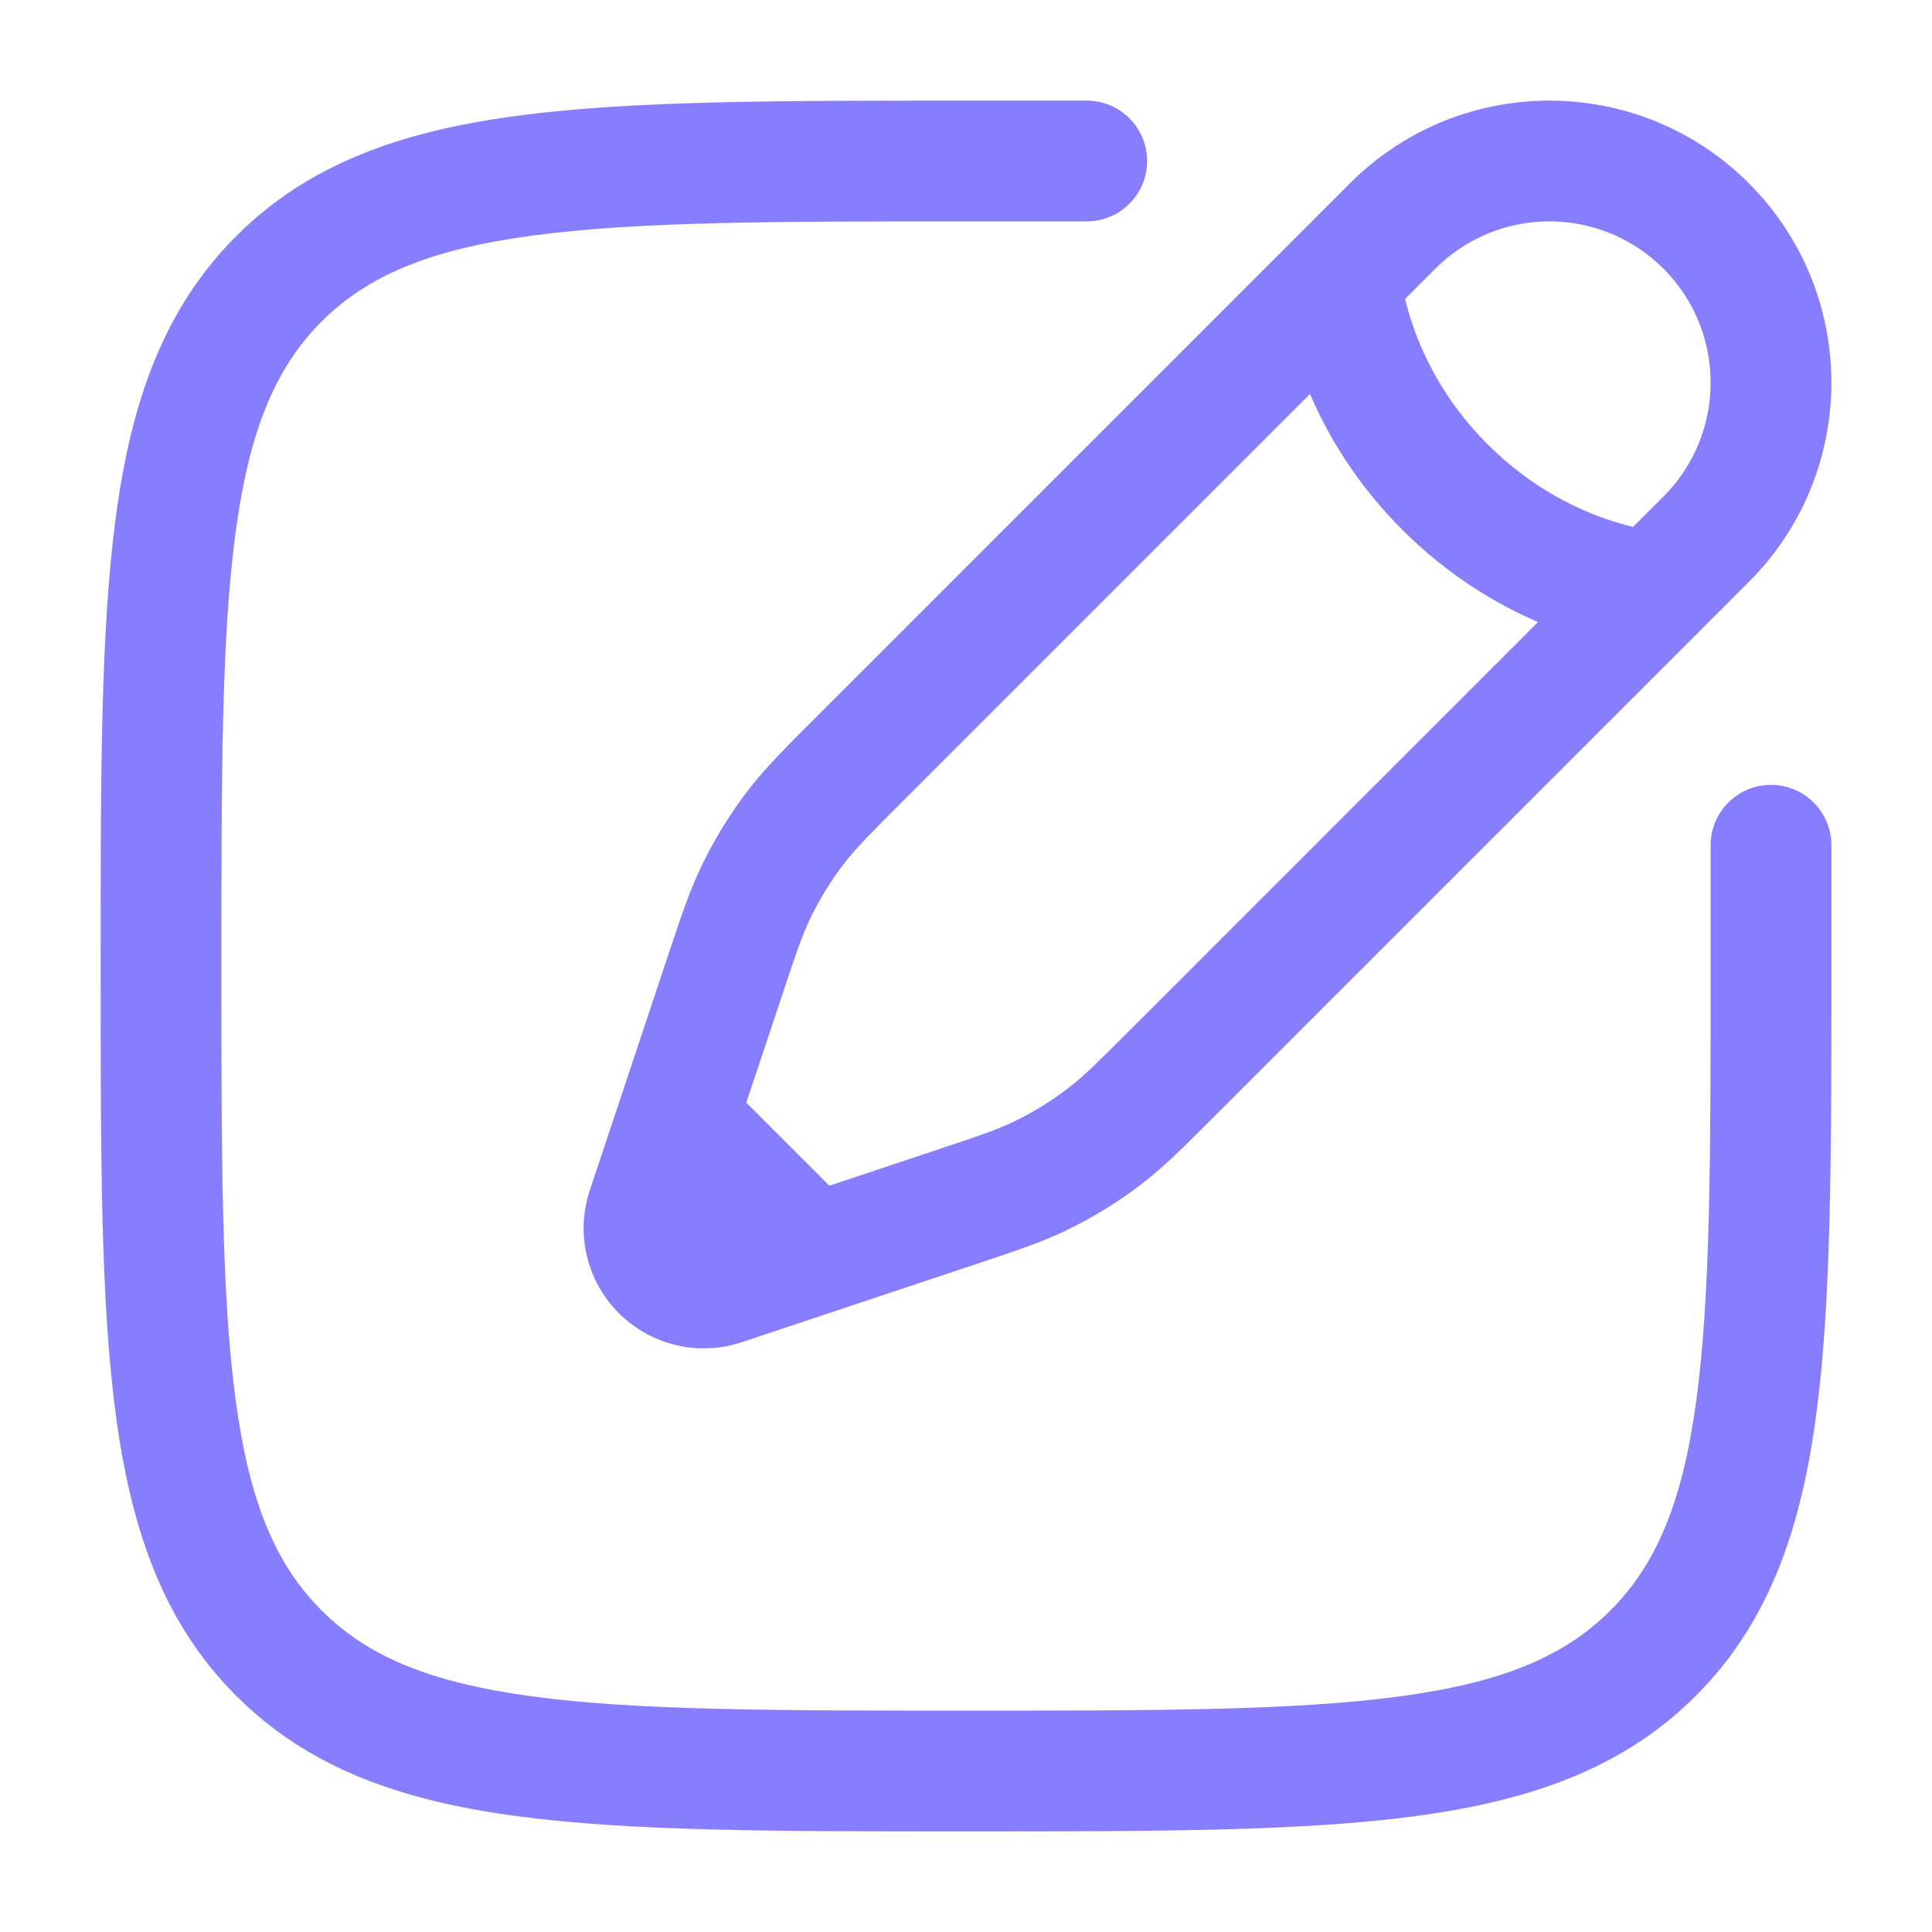
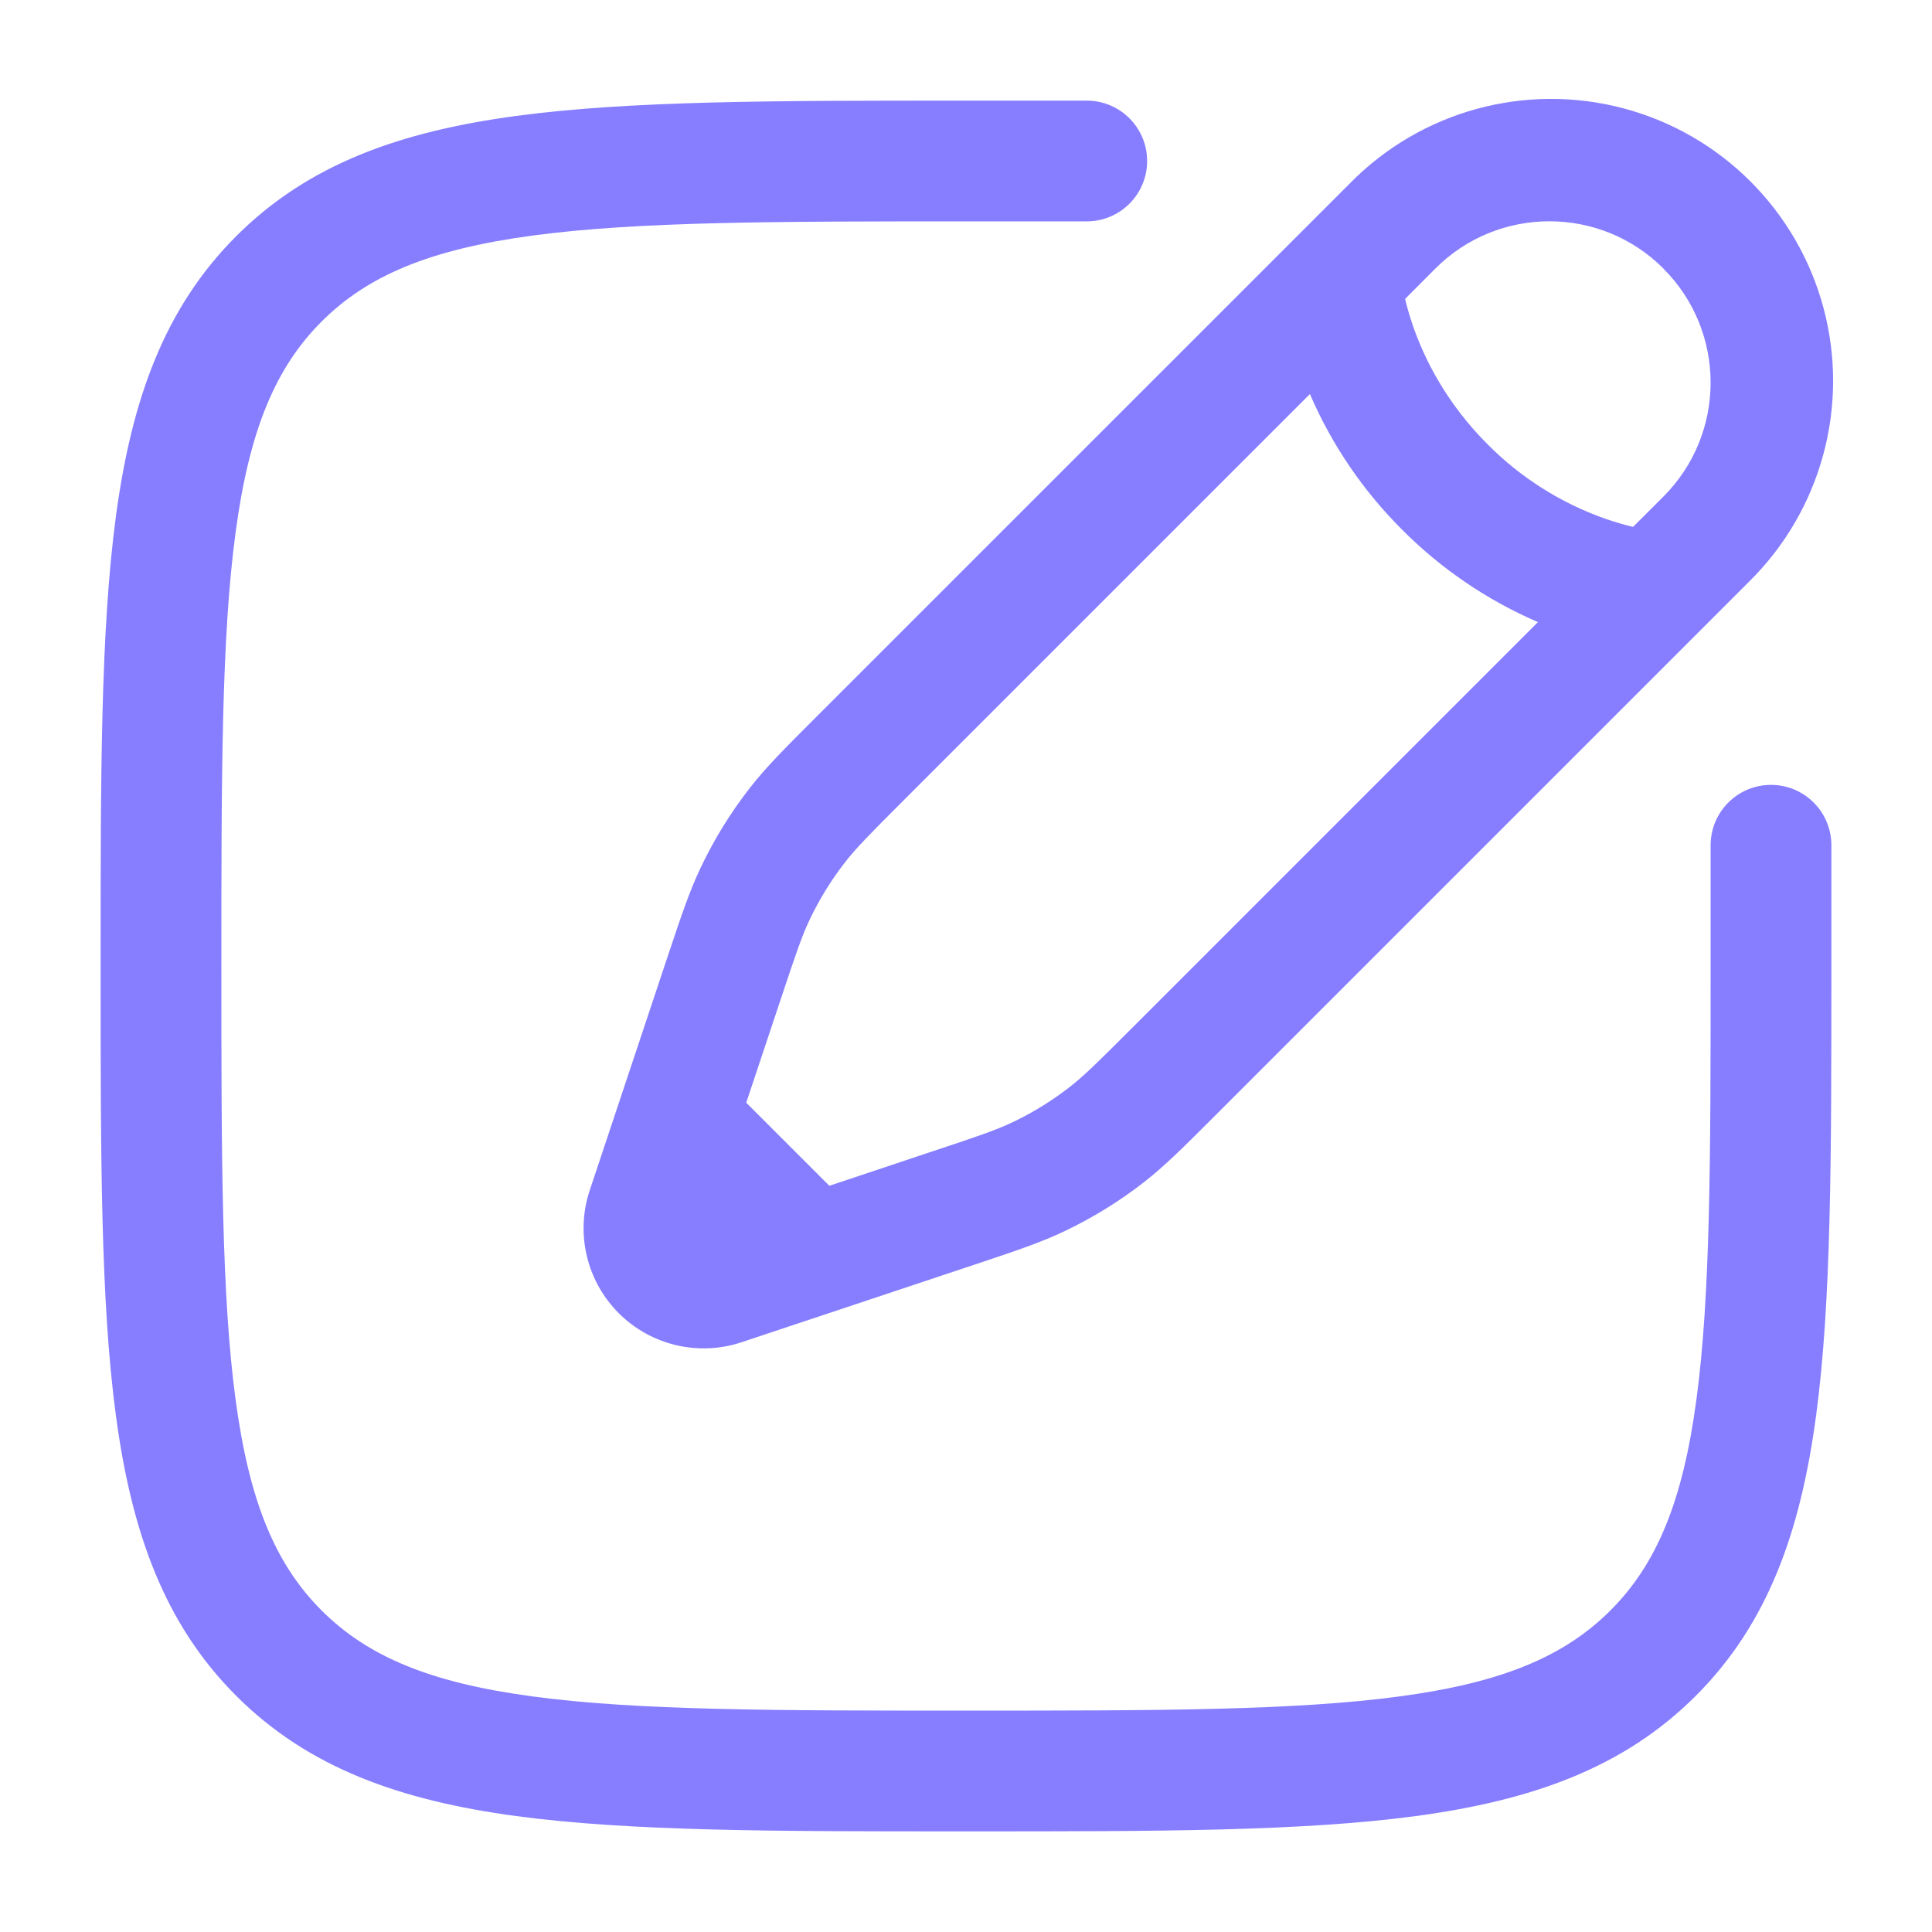
<svg xmlns="http://www.w3.org/2000/svg" width="36" height="36" viewBox="0 0 36 36" fill="none">
-   <path fill-rule="evenodd" clip-rule="evenodd" d="M17.914 1.875H20.25C20.871 1.875 21.375 2.379 21.375 3C21.375 3.621 20.871 4.125 20.25 4.125H18C14.433 4.125 11.87 4.127 9.92 4.39C8.003 4.647 6.847 5.138 5.992 5.992C5.138 6.847 4.647 8.003 4.39 9.92C4.127 11.87 4.125 14.433 4.125 18C4.125 21.567 4.127 24.13 4.39 26.08C4.647 27.997 5.138 29.153 5.992 30.008C6.847 30.862 8.003 31.353 9.92 31.61C11.87 31.873 14.433 31.875 18 31.875C21.567 31.875 24.13 31.873 26.08 31.61C27.997 31.353 29.153 30.862 30.008 30.008C30.862 29.153 31.353 27.997 31.61 26.08C31.873 24.13 31.875 21.567 31.875 18V15.75C31.875 15.129 32.379 14.625 33 14.625C33.621 14.625 34.125 15.129 34.125 15.75V18.086C34.125 21.549 34.125 24.262 33.84 26.379C33.549 28.547 32.941 30.257 31.599 31.599C30.257 32.941 28.547 33.549 26.379 33.84C24.262 34.125 21.549 34.125 18.086 34.125H17.914C14.451 34.125 11.738 34.125 9.621 33.84C7.453 33.549 5.743 32.941 4.401 31.599C3.059 30.257 2.451 28.547 2.16 26.379C1.875 24.262 1.875 21.549 1.875 18.086V17.914C1.875 14.451 1.875 11.738 2.16 9.621C2.451 7.453 3.059 5.743 4.401 4.401C5.743 3.059 7.453 2.451 9.621 2.16C11.738 1.875 14.451 1.875 17.914 1.875ZM25.156 3.414C27.208 1.362 30.534 1.362 32.586 3.414C34.638 5.466 34.638 8.792 32.586 10.844L22.614 20.816C22.057 21.373 21.708 21.722 21.319 22.026C20.86 22.384 20.364 22.69 19.839 22.94C19.393 23.153 18.925 23.309 18.178 23.558L13.821 25.01C13.017 25.278 12.13 25.069 11.531 24.469C10.931 23.87 10.722 22.983 10.99 22.179L12.442 17.822C12.691 17.075 12.847 16.607 13.06 16.161C13.31 15.636 13.616 15.14 13.974 14.681C14.278 14.292 14.627 13.943 15.184 13.386L25.156 3.414ZM30.995 5.005C29.822 3.832 27.92 3.832 26.747 5.005L26.182 5.57C26.216 5.714 26.264 5.885 26.33 6.076C26.545 6.696 26.952 7.512 27.72 8.28C28.488 9.048 29.304 9.455 29.924 9.67C30.115 9.736 30.286 9.784 30.43 9.818L30.995 9.253C32.168 8.08 32.168 6.178 30.995 5.005ZM28.658 11.591C27.884 11.258 26.982 10.724 26.129 9.871C25.276 9.018 24.742 8.116 24.409 7.342L16.826 14.925C16.201 15.55 15.957 15.798 15.748 16.065C15.491 16.395 15.271 16.751 15.091 17.129C14.945 17.434 14.833 17.764 14.554 18.603L13.906 20.546L15.454 22.094L17.397 21.446C18.236 21.167 18.566 21.055 18.871 20.909C19.249 20.729 19.605 20.509 19.935 20.252C20.202 20.044 20.45 19.799 21.075 19.174L28.658 11.591Z" fill="#877EFF" />
+   <path fill-rule="evenodd" clip-rule="evenodd" d="M17.914 1.875h2.336a1.125 1.125 0 0 1 0 2.25H18c-3.567 0-6.13.002-8.08.265-1.917.257-3.073.748-3.928 1.602-.854.855-1.345 2.01-1.602 3.928-.263 1.95-.265 4.513-.265 8.08s.002 6.13.265 8.08c.257 1.917.748 3.073 1.602 3.928.855.854 2.01 1.345 3.928 1.602 1.95.263 4.513.265 8.08.265s6.13-.002 8.08-.265c1.917-.257 3.073-.748 3.928-1.602.854-.855 1.345-2.01 1.602-3.928.263-1.95.265-4.513.265-8.08v-2.25a1.125 1.125 0 0 1 2.25 0v2.336c0 3.463 0 6.176-.285 8.293-.291 2.168-.899 3.878-2.241 5.22s-3.052 1.95-5.22 2.241c-2.117.285-4.83.285-8.293.285h-.172c-3.463 0-6.176 0-8.293-.285-2.168-.291-3.878-.899-5.22-2.241s-1.95-3.052-2.241-5.22c-.285-2.117-.285-4.83-.285-8.293v-.172c0-3.463 0-6.176.285-8.293.291-2.168.899-3.878 2.241-5.22s3.052-1.95 5.22-2.241c2.117-.285 4.83-.285 8.293-.285m7.242 1.539a5.254 5.254 0 1 1 7.43 7.43l-9.972 9.972c-.557.557-.906.906-1.295 1.21a8 8 0 0 1-1.48.914c-.445.213-.914.369-1.66.618L13.82 25.01a2.238 2.238 0 0 1-2.831-2.831l1.452-4.357c.25-.747.405-1.215.618-1.661q.376-.79.914-1.48c.304-.39.653-.738 1.21-1.295zm5.84 1.59a3.004 3.004 0 0 0-4.25 0l-.564.566q.05.218.148.506c.215.62.622 1.436 1.39 2.204a5.8 5.8 0 0 0 2.204 1.39q.288.098.506.148l.565-.565a3.004 3.004 0 0 0 0-4.248m-2.338 6.587a8.1 8.1 0 0 1-2.529-1.72 8.1 8.1 0 0 1-1.72-2.529l-7.583 7.583c-.625.625-.87.873-1.078 1.14a5.8 5.8 0 0 0-.657 1.064c-.146.305-.258.635-.537 1.474l-.648 1.943 1.548 1.548 1.943-.648c.839-.279 1.169-.391 1.474-.537q.568-.27 1.064-.657c.267-.208.515-.453 1.14-1.078z" fill="#877EFF" />
</svg>
